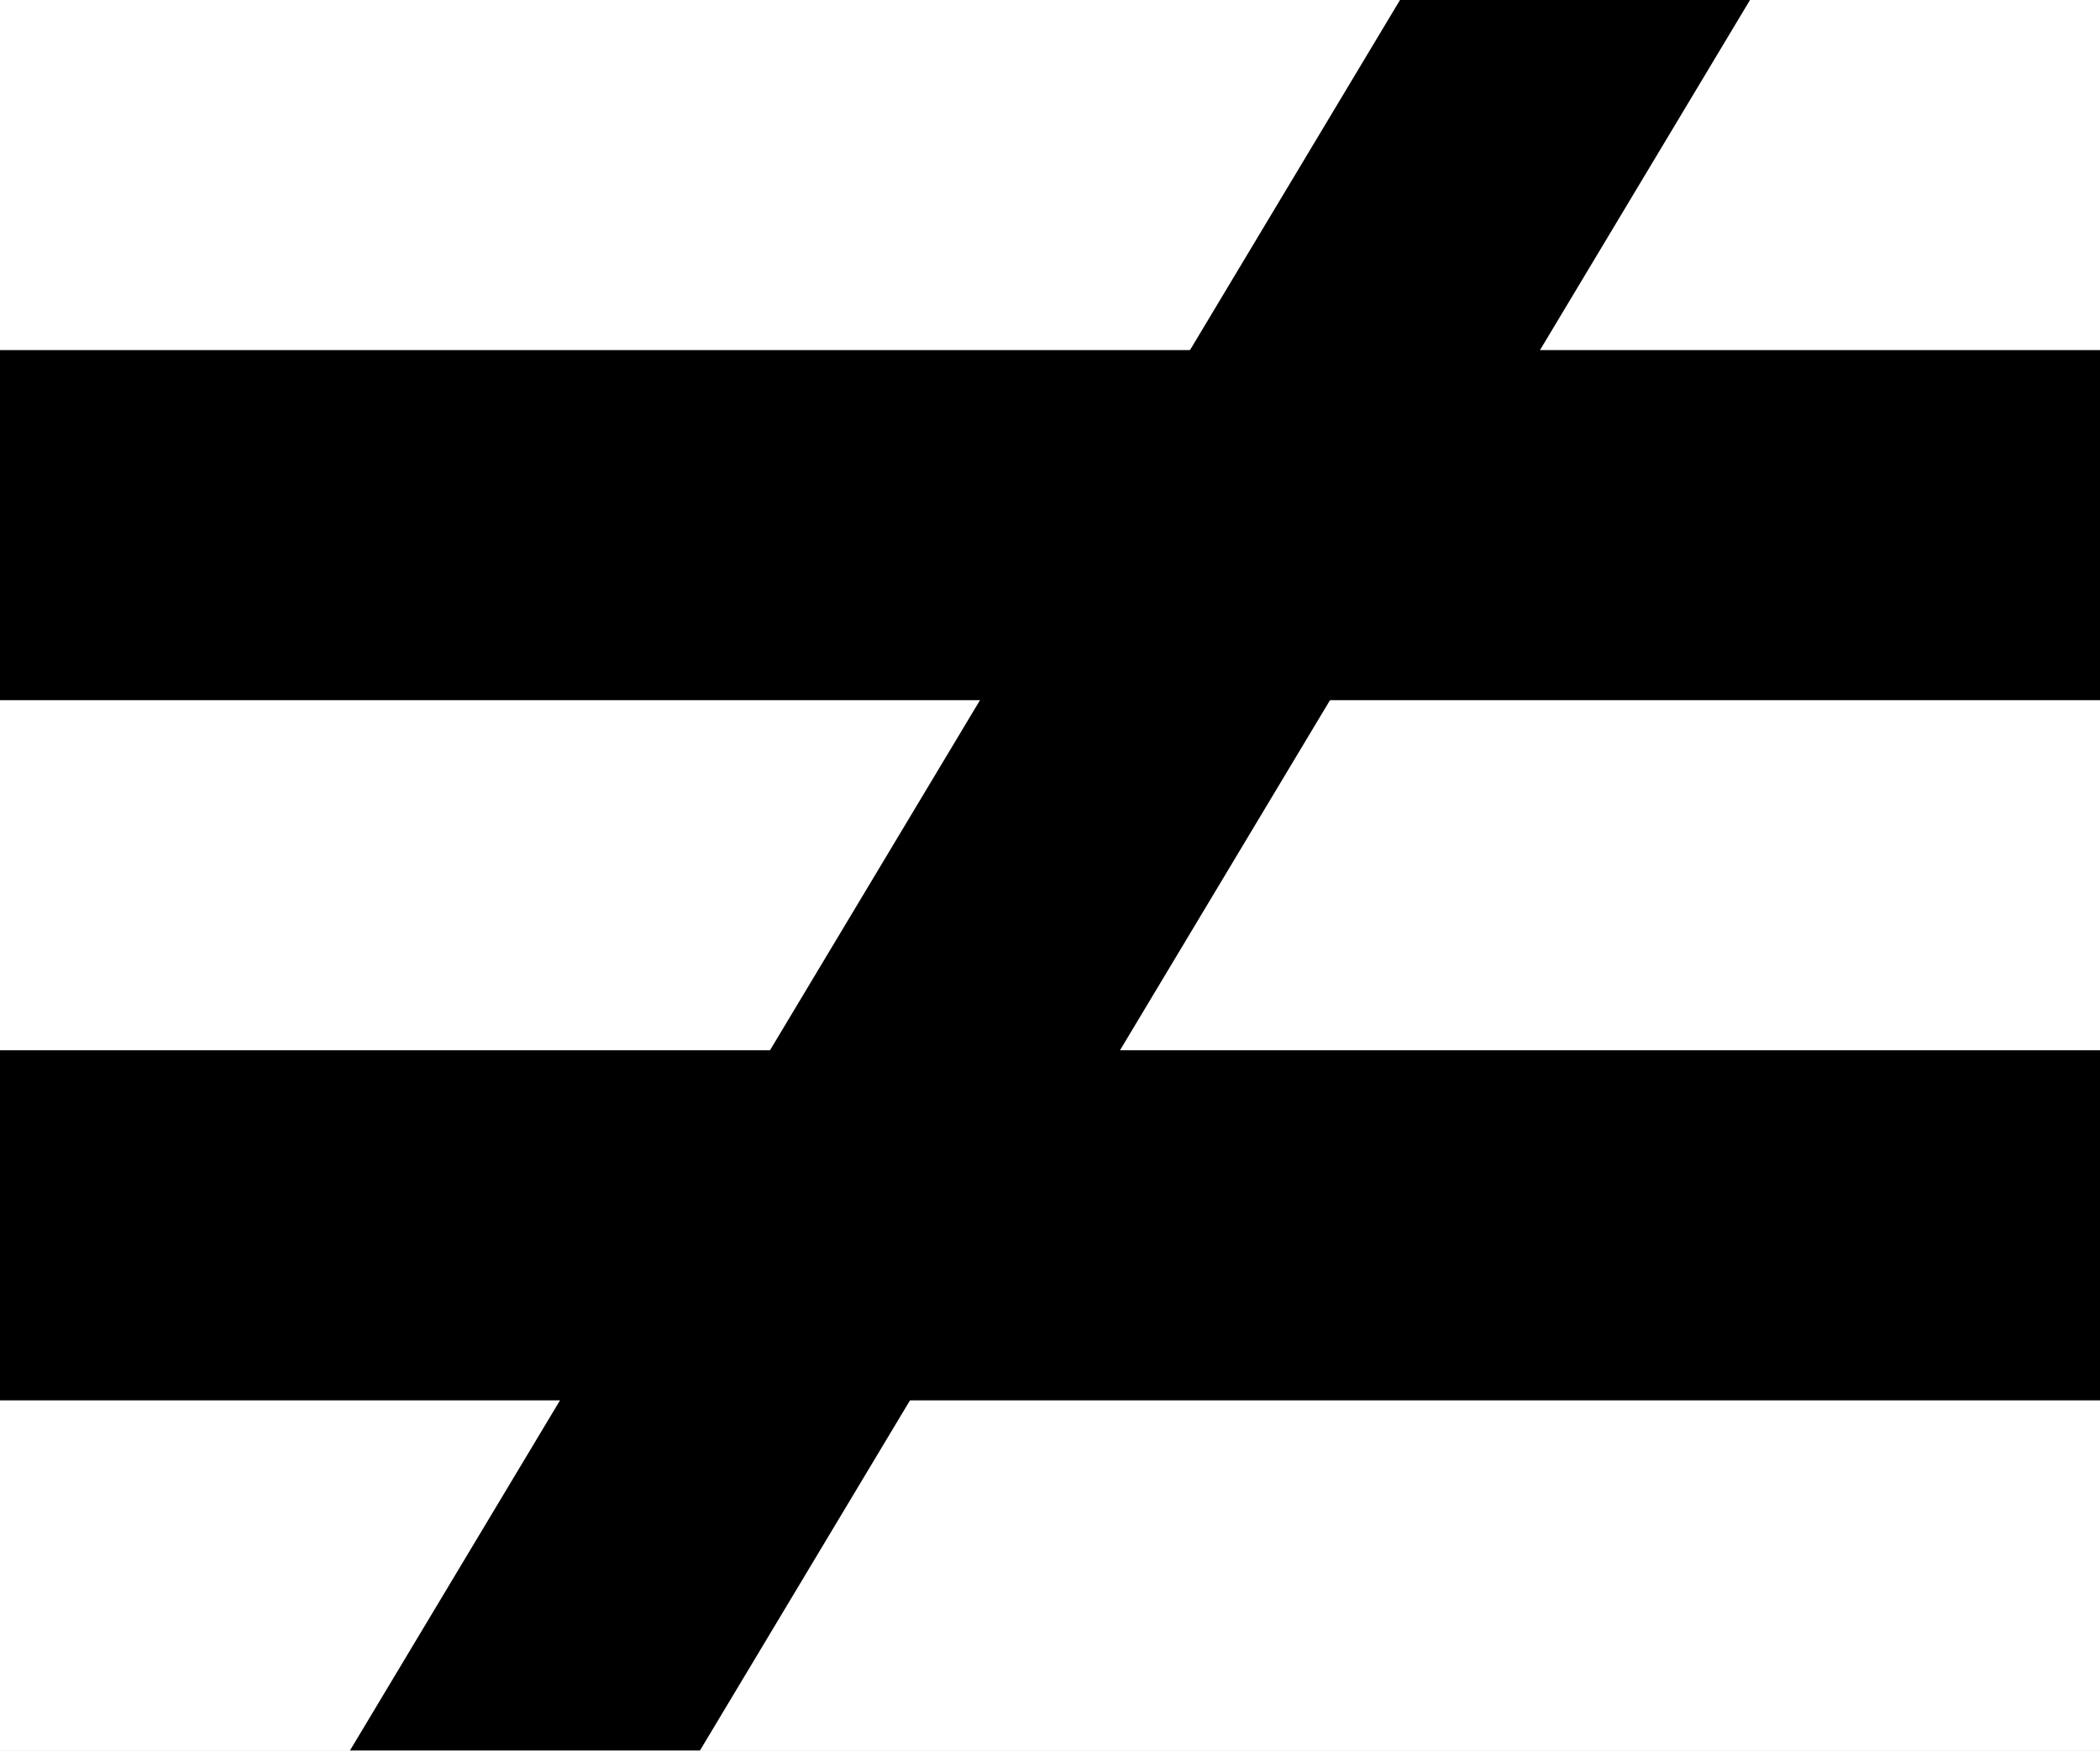
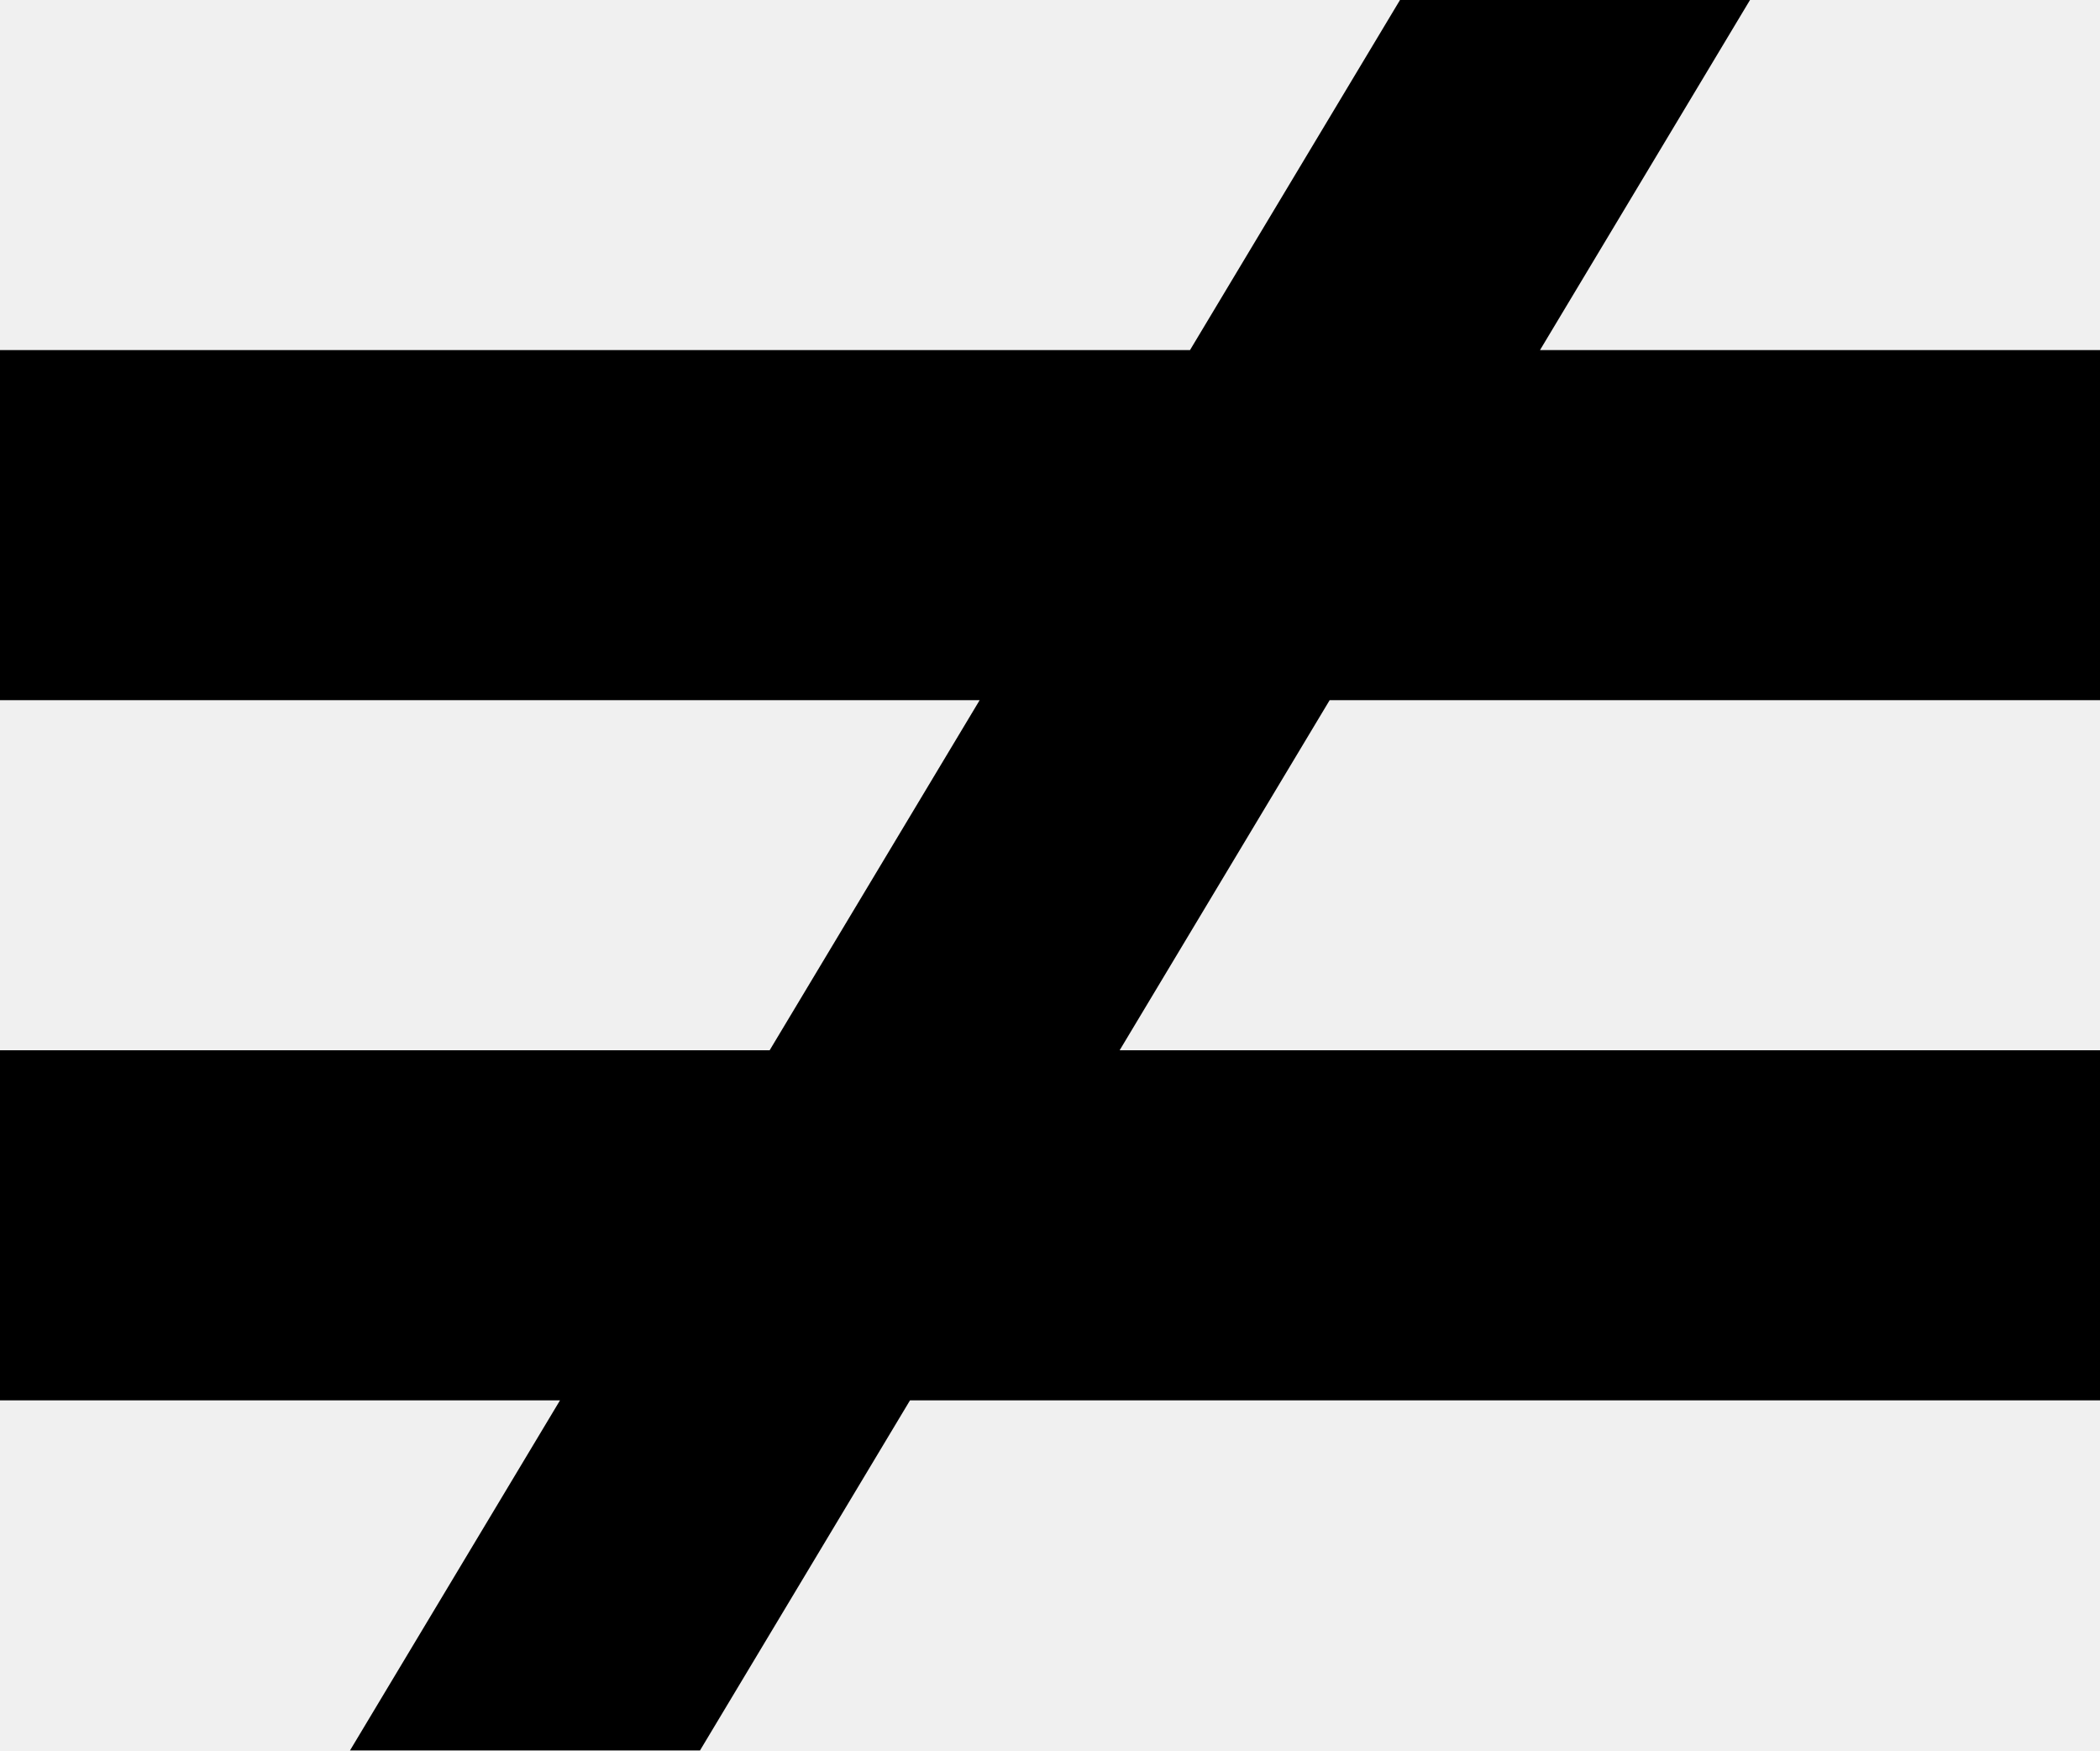
- <svg xmlns="http://www.w3.org/2000/svg" version="1.1" width="6" height="5">
-   <path d="M 0,0 6,0 6,5 0,5 z" style="fill:#ffffff" />
-   <path d="M 0,1 6,1 6,2 0,2 z" style="fill:#000000" />
-   <path d="M 0,3 6,3 6,4 0,4 z" style="fill:#000000" />
-   <path d="M 4,0 1,5 2,5 5,0 z" style="fill:#000000" />
+ <svg xmlns="http://www.w3.org/2000/svg" version="1.1" width="6" height="5" viewBox="0 0 6 5" id="svg2">
+   <defs id="defs1" />
+   <rect width="6" height="5" x="0" y="0" id="canvas" style="visibility:hidden;fill:none;stroke:none" />
+   <path id="path2-64-5" style="fill:#000000" d="M 4,0 3.4,1 H 0 V 2 H 2.799 L 2.199,3 H 0 V 4 H 1.6 L 1,5 H 2 L 2.6,4 H 6 V 3 H 3.199 L 3.799,2 H 6 V 1 H 4.4 L 5,0 Z" />
</svg>
